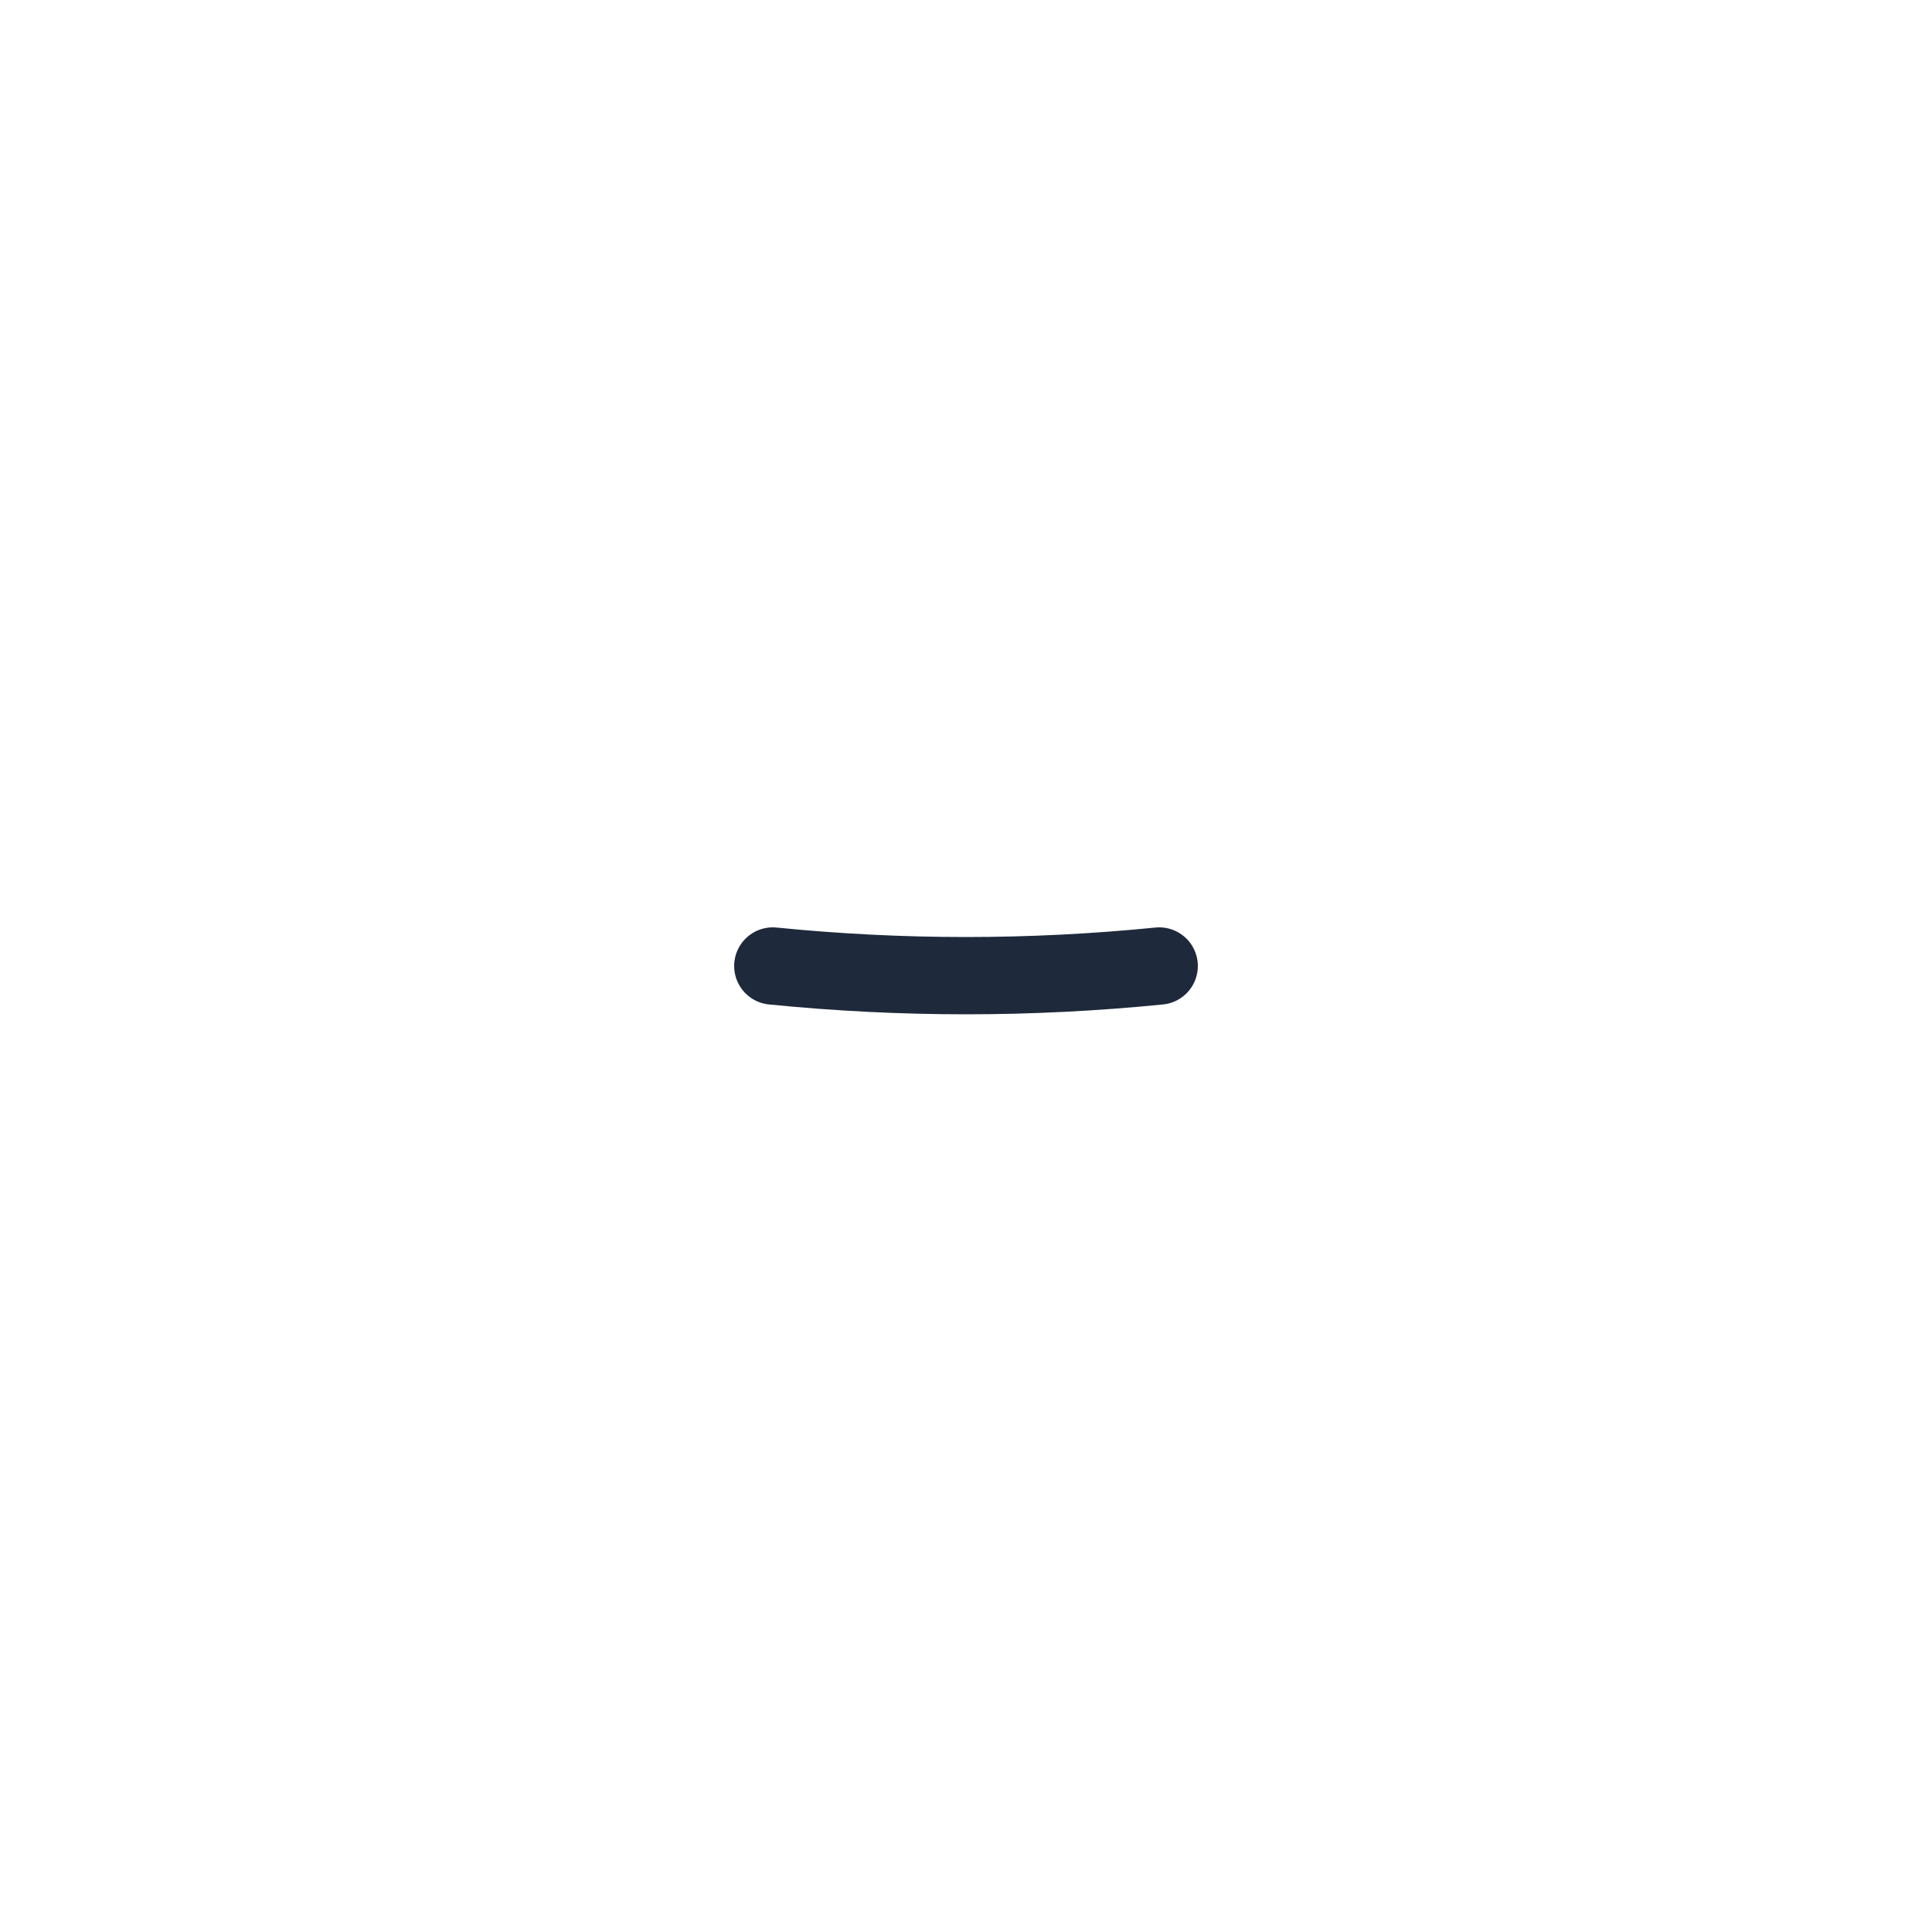
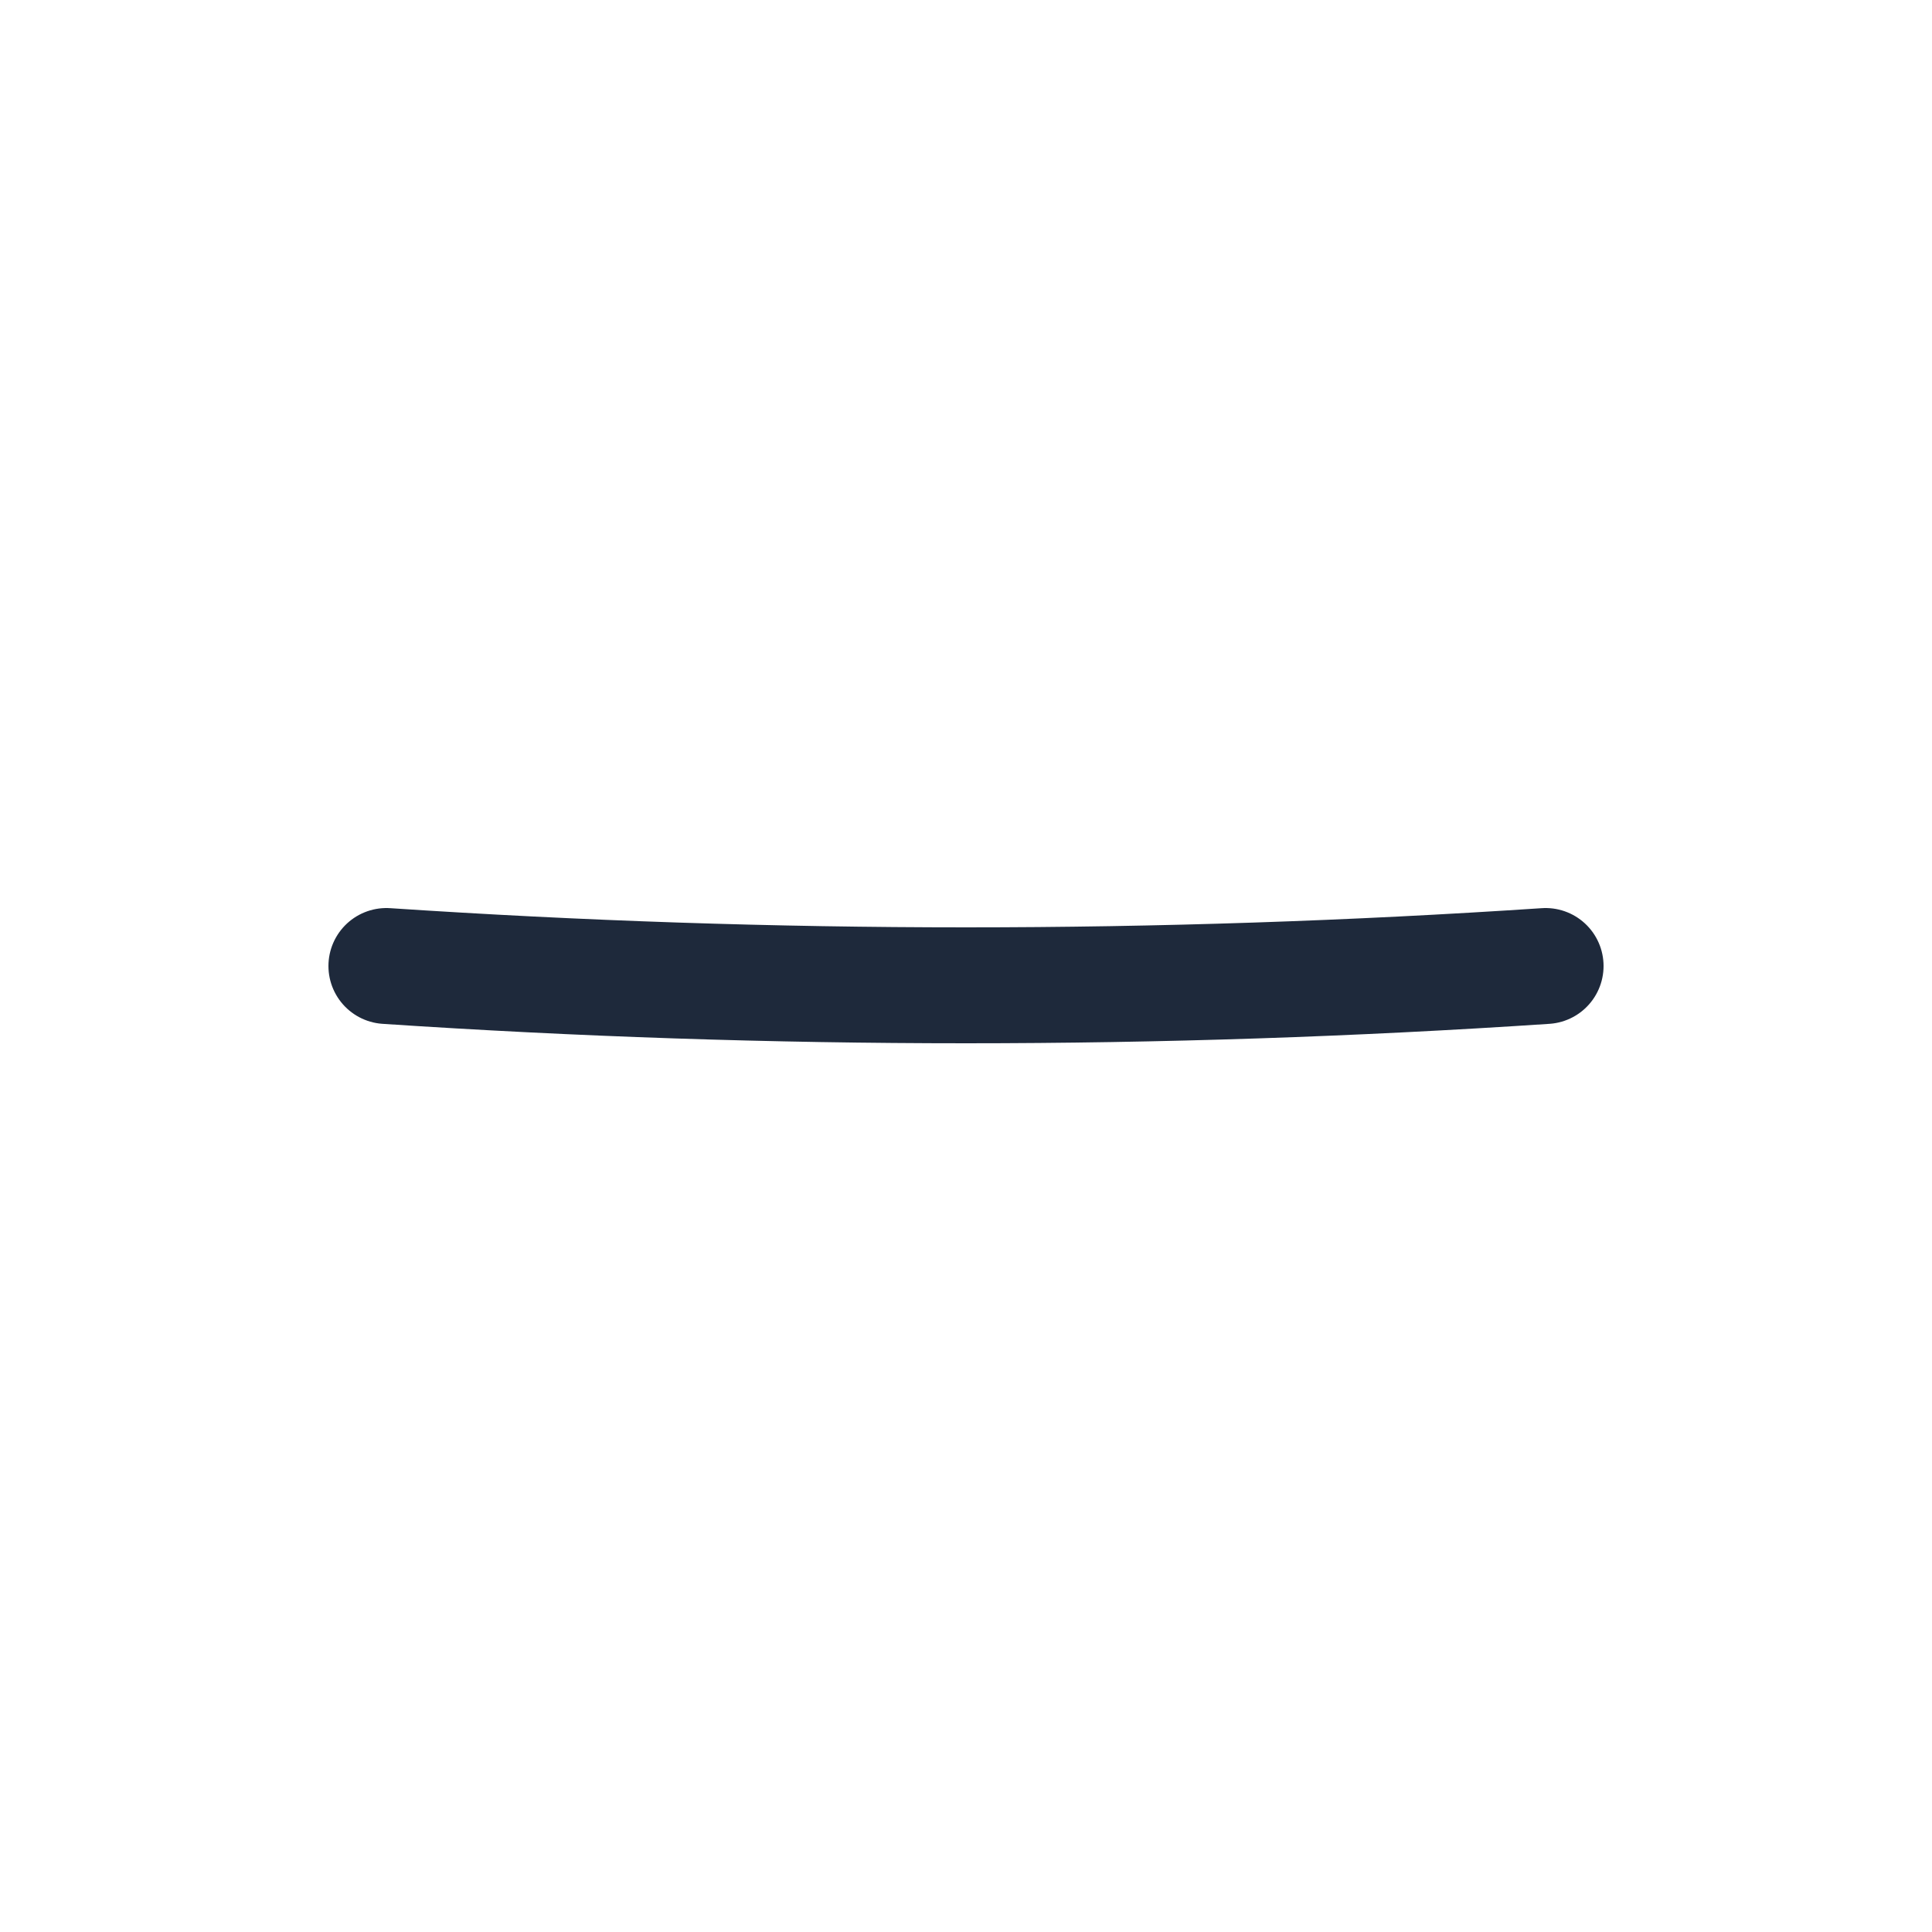
- <svg xmlns="http://www.w3.org/2000/svg" viewBox="0 0 100 100" width="100" height="100">
-   <path d="M 40 50 Q 50 51 60 50" stroke="#1e293b" stroke-width="4" stroke-linecap="round" fill="none" />
+ <svg xmlns="http://www.w3.org/2000/svg" viewBox="0 0 100 100" width="200" height="200">
+   <g transform="scale(1.0)">
+     <path d="M 20 50 Q 50 52 80 50" stroke="#1e293b" stroke-width="6" stroke-linecap="round" fill="none" />
+   </g>
</svg>
